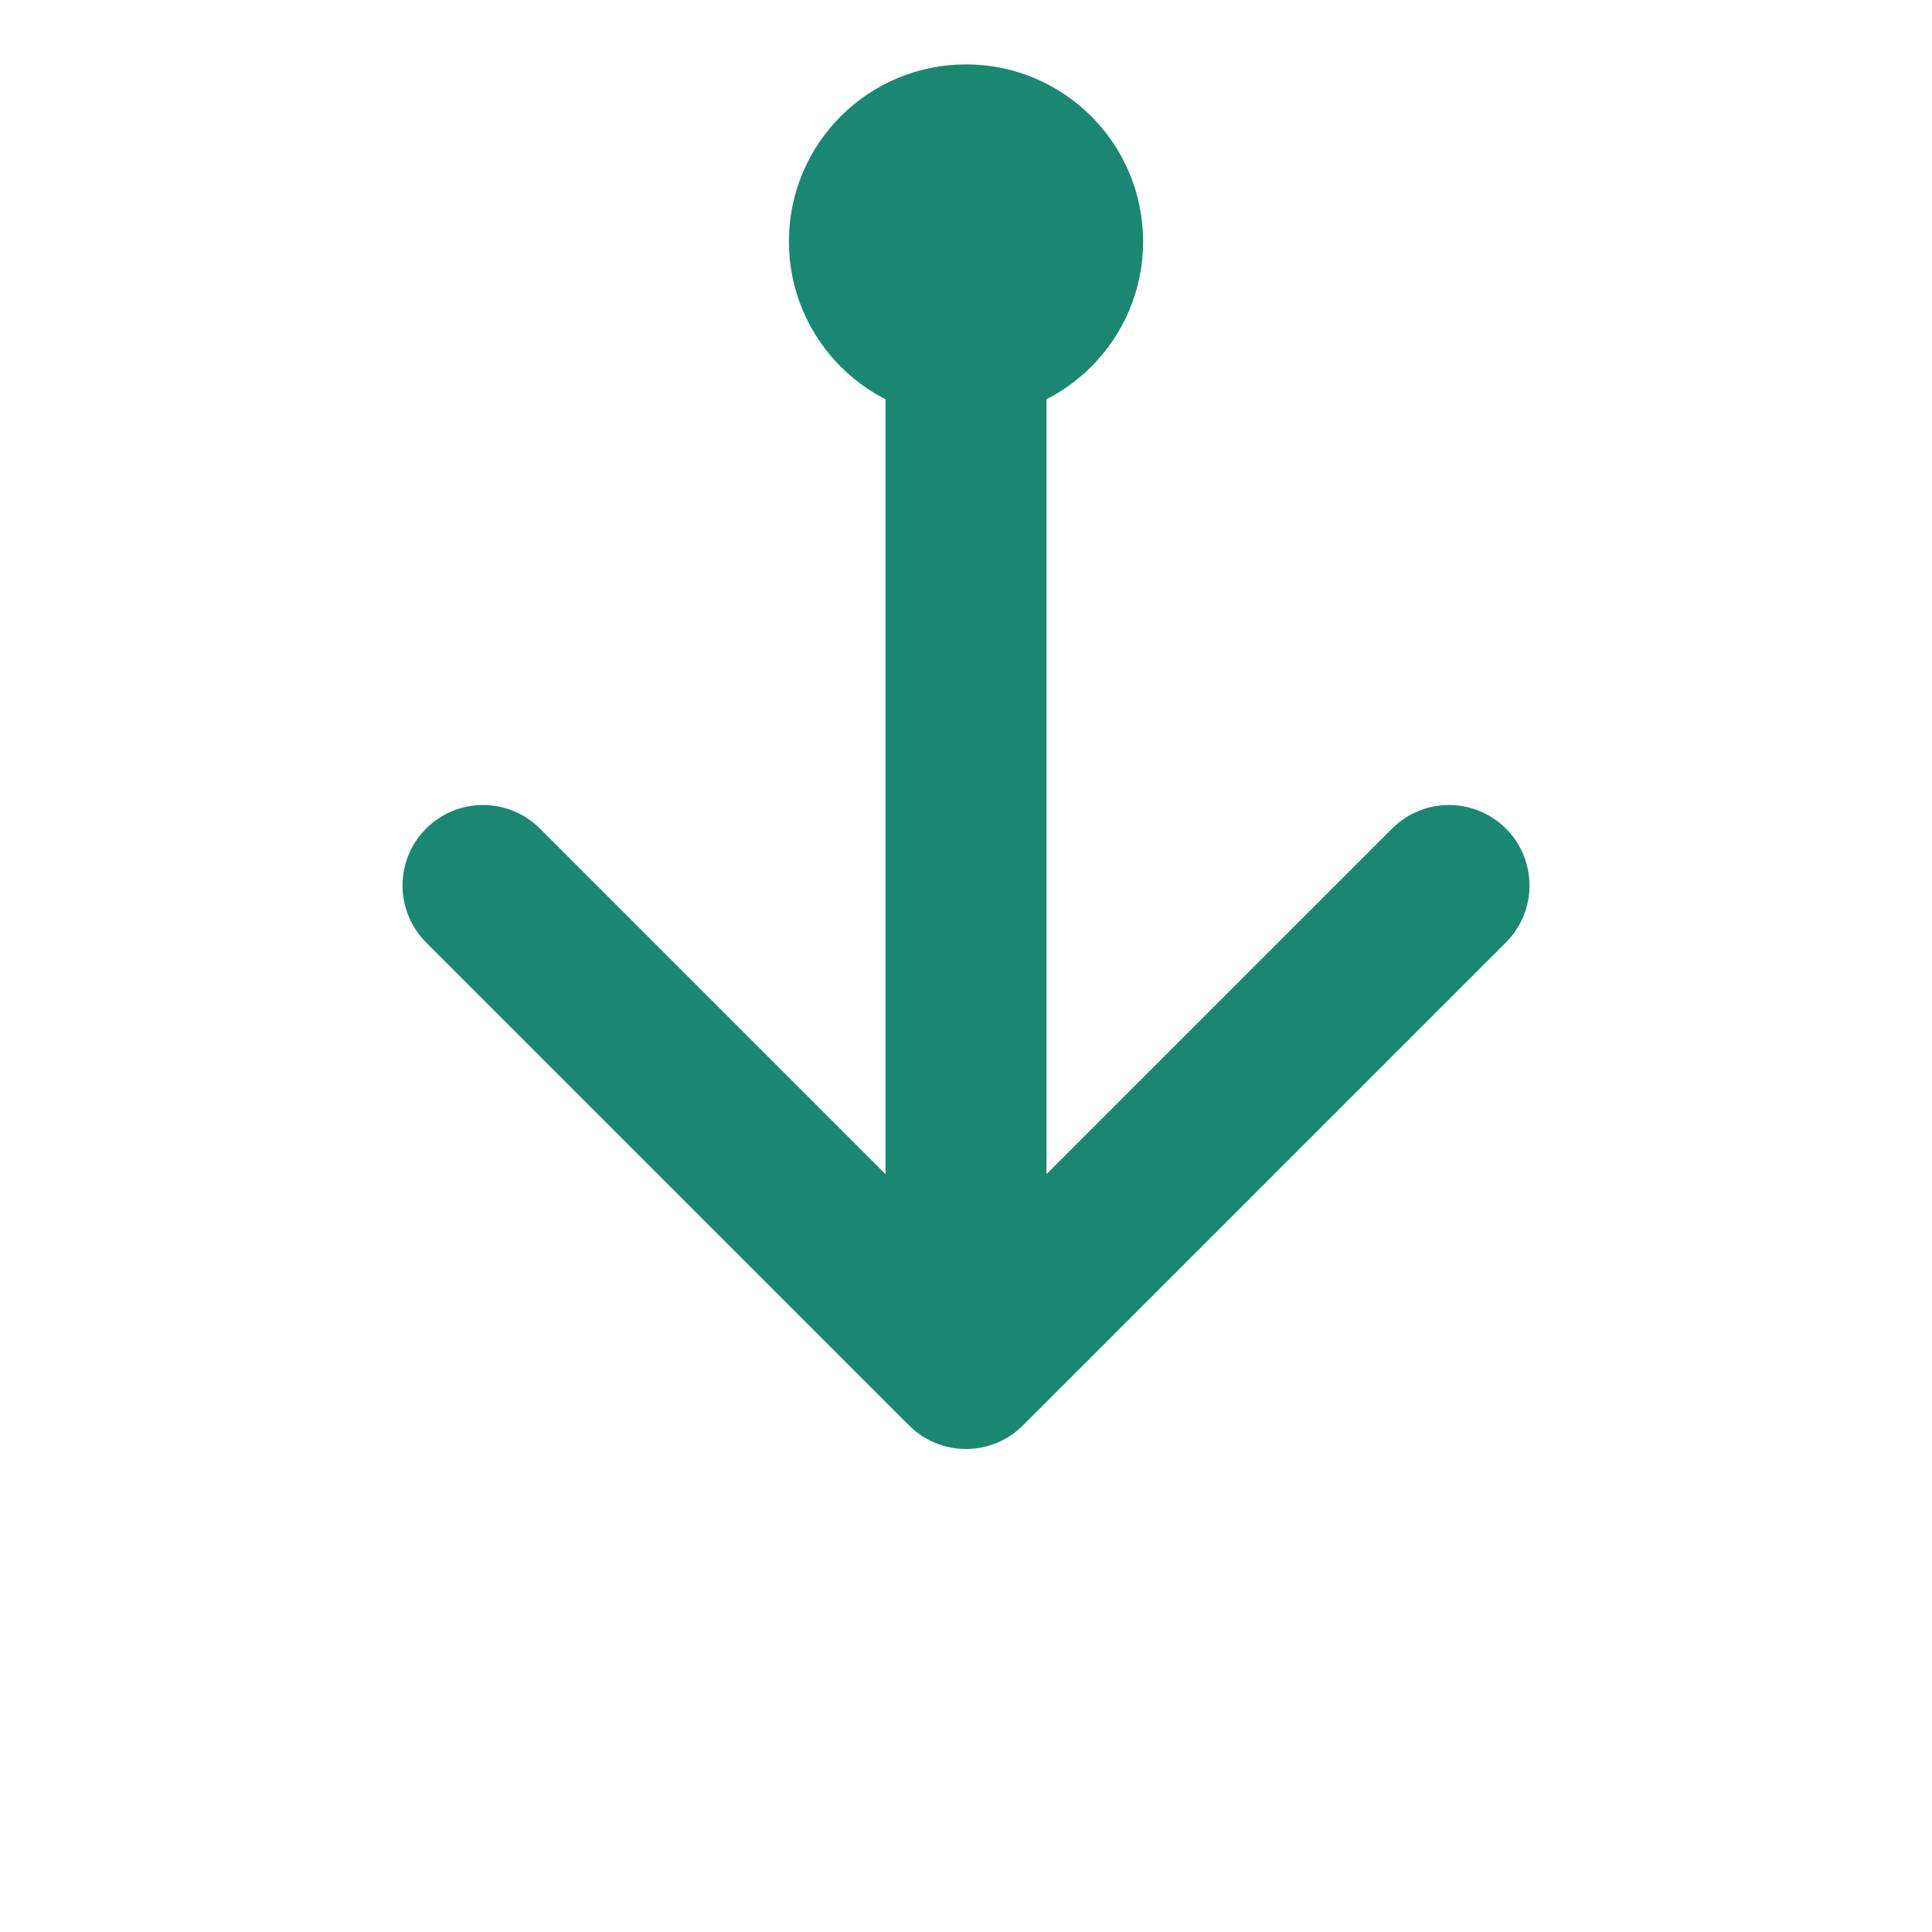
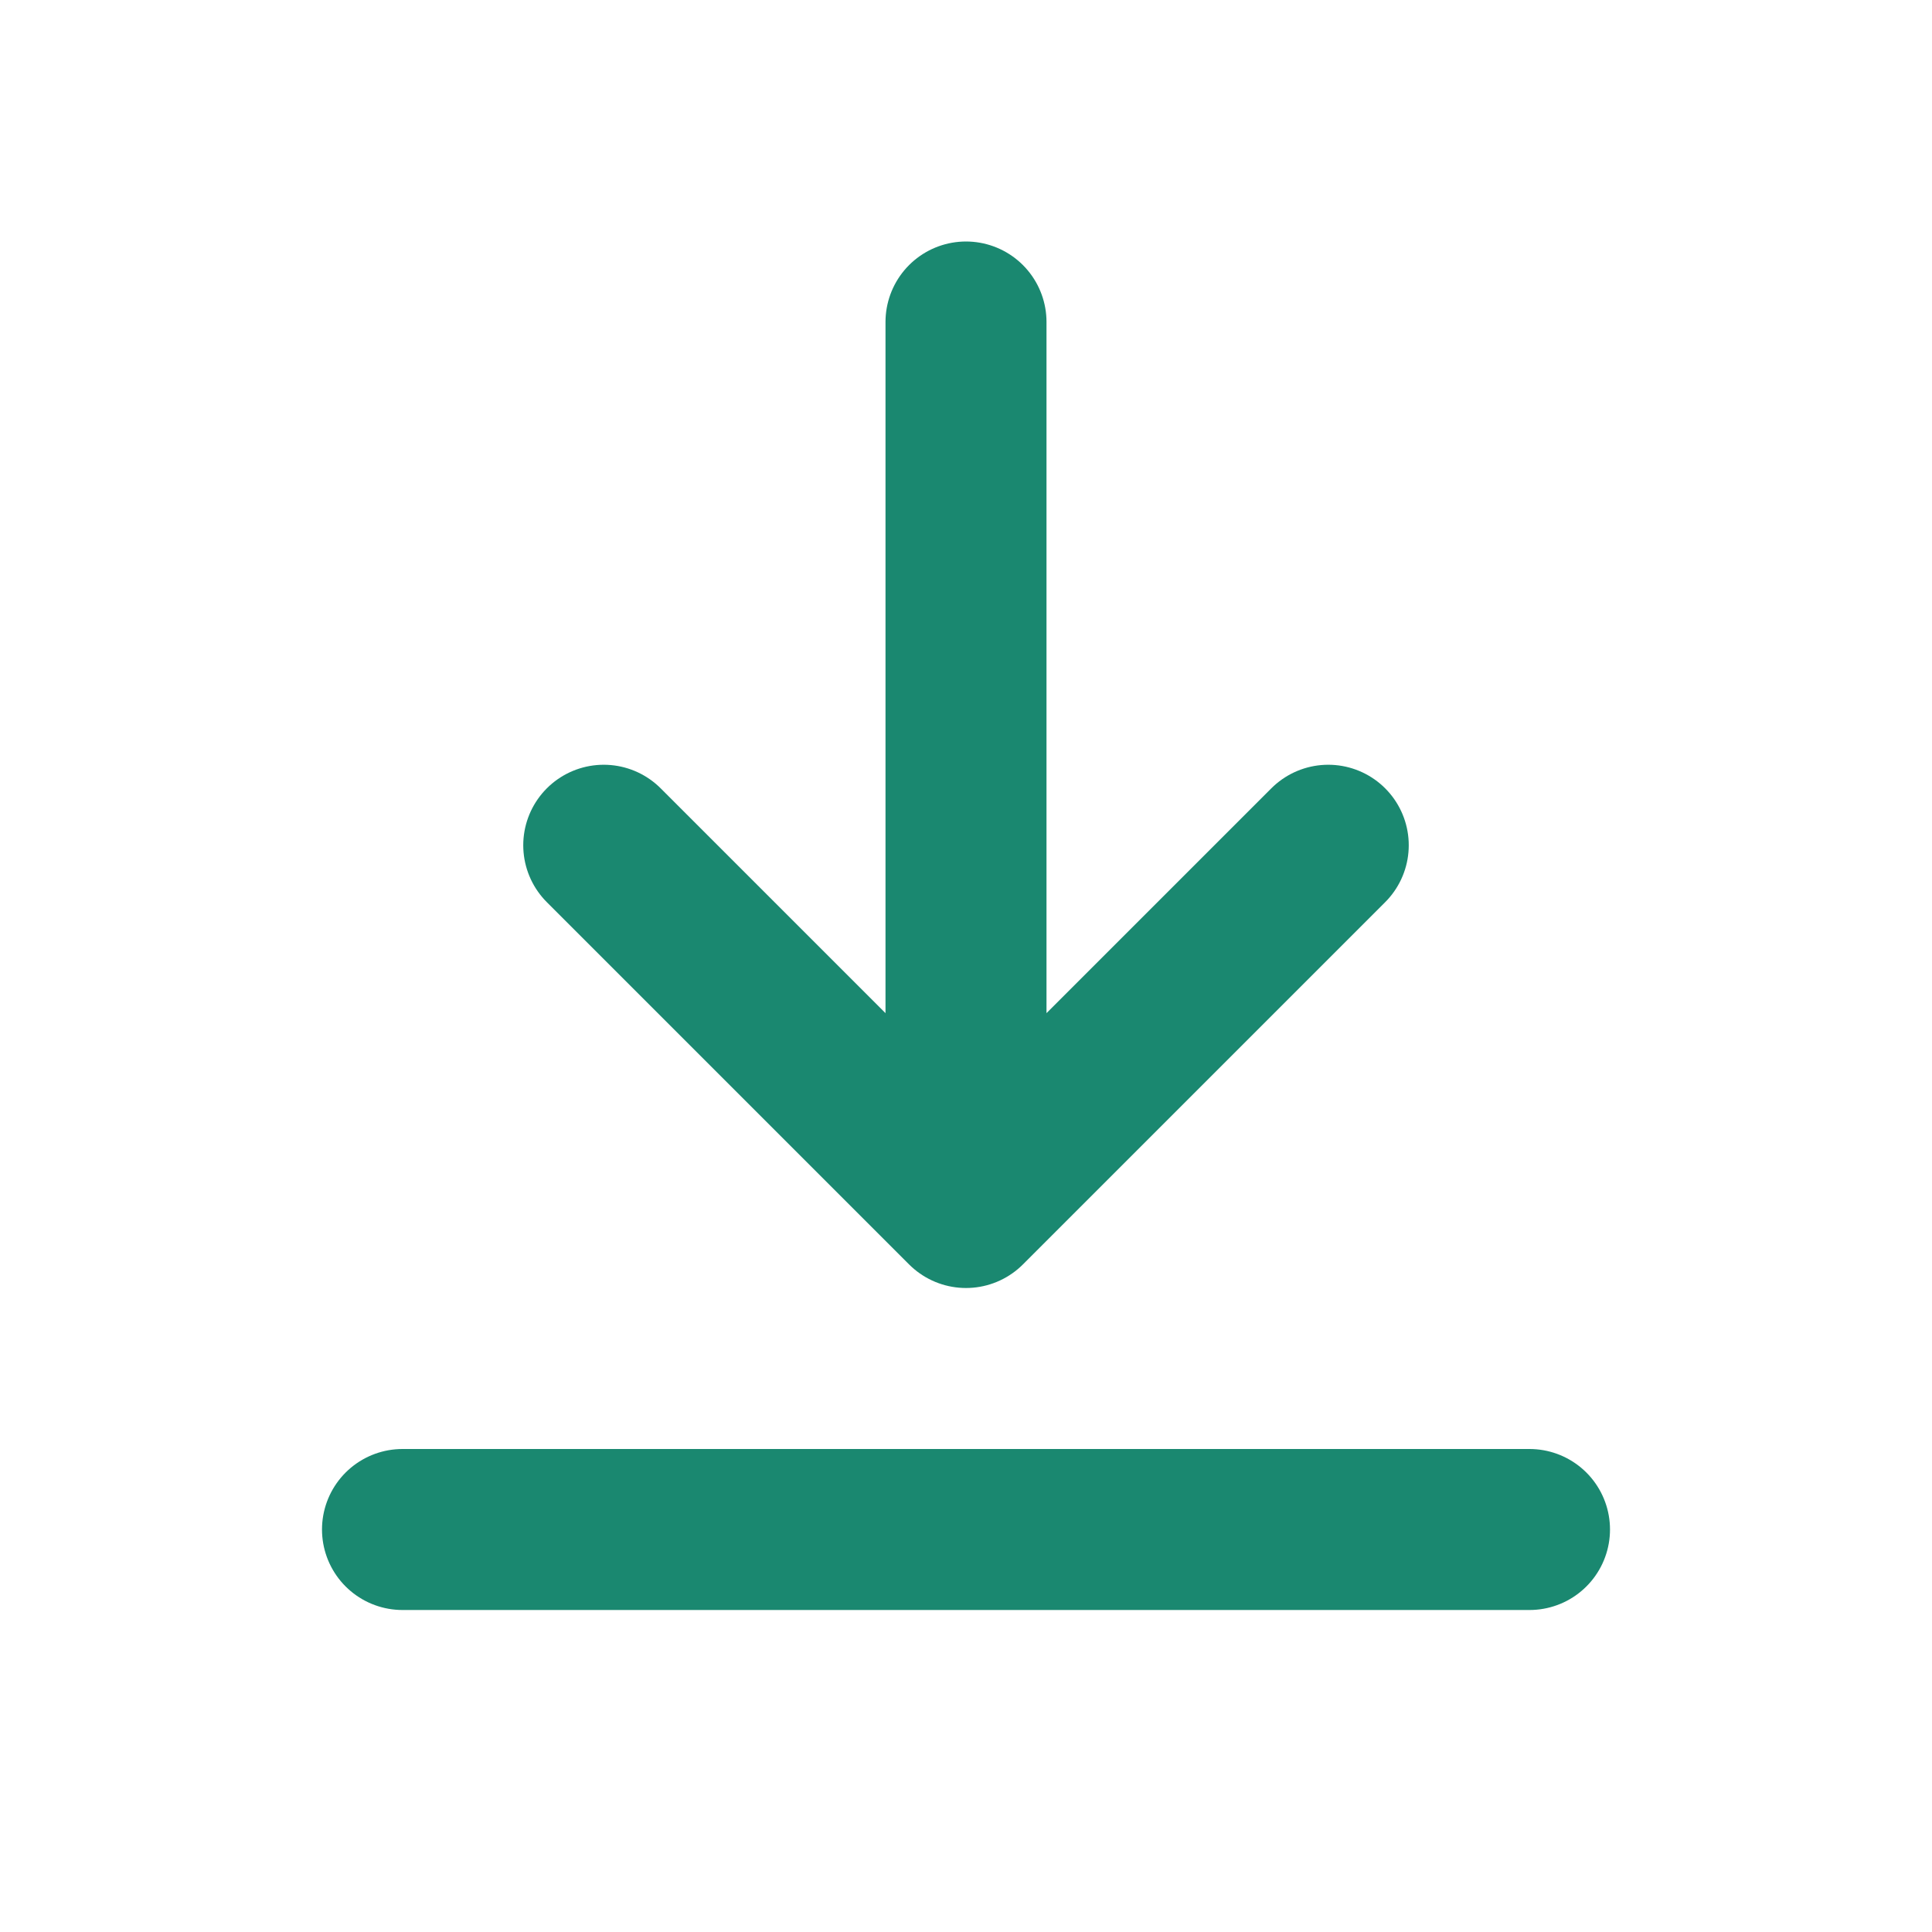
<svg xmlns="http://www.w3.org/2000/svg" width="24" height="24" viewBox="0 0 24 24" fill="none">
-   <path d="M12 3v14M6 11l6 6 6-6" stroke="#1A8870" stroke-width="2" stroke-linecap="round" stroke-linejoin="round" />
-   <circle cx="12" cy="3" r="2.2" fill="#1A8870" />
+   <path d="M12 4v11M7.5 10.5L12 15l4.5-4.5" stroke="#1A8870" stroke-width="2" stroke-linecap="round" stroke-linejoin="round" />
+   <path d="M5 19h14" stroke="#1A8870" stroke-width="2" stroke-linecap="round" />
</svg>
